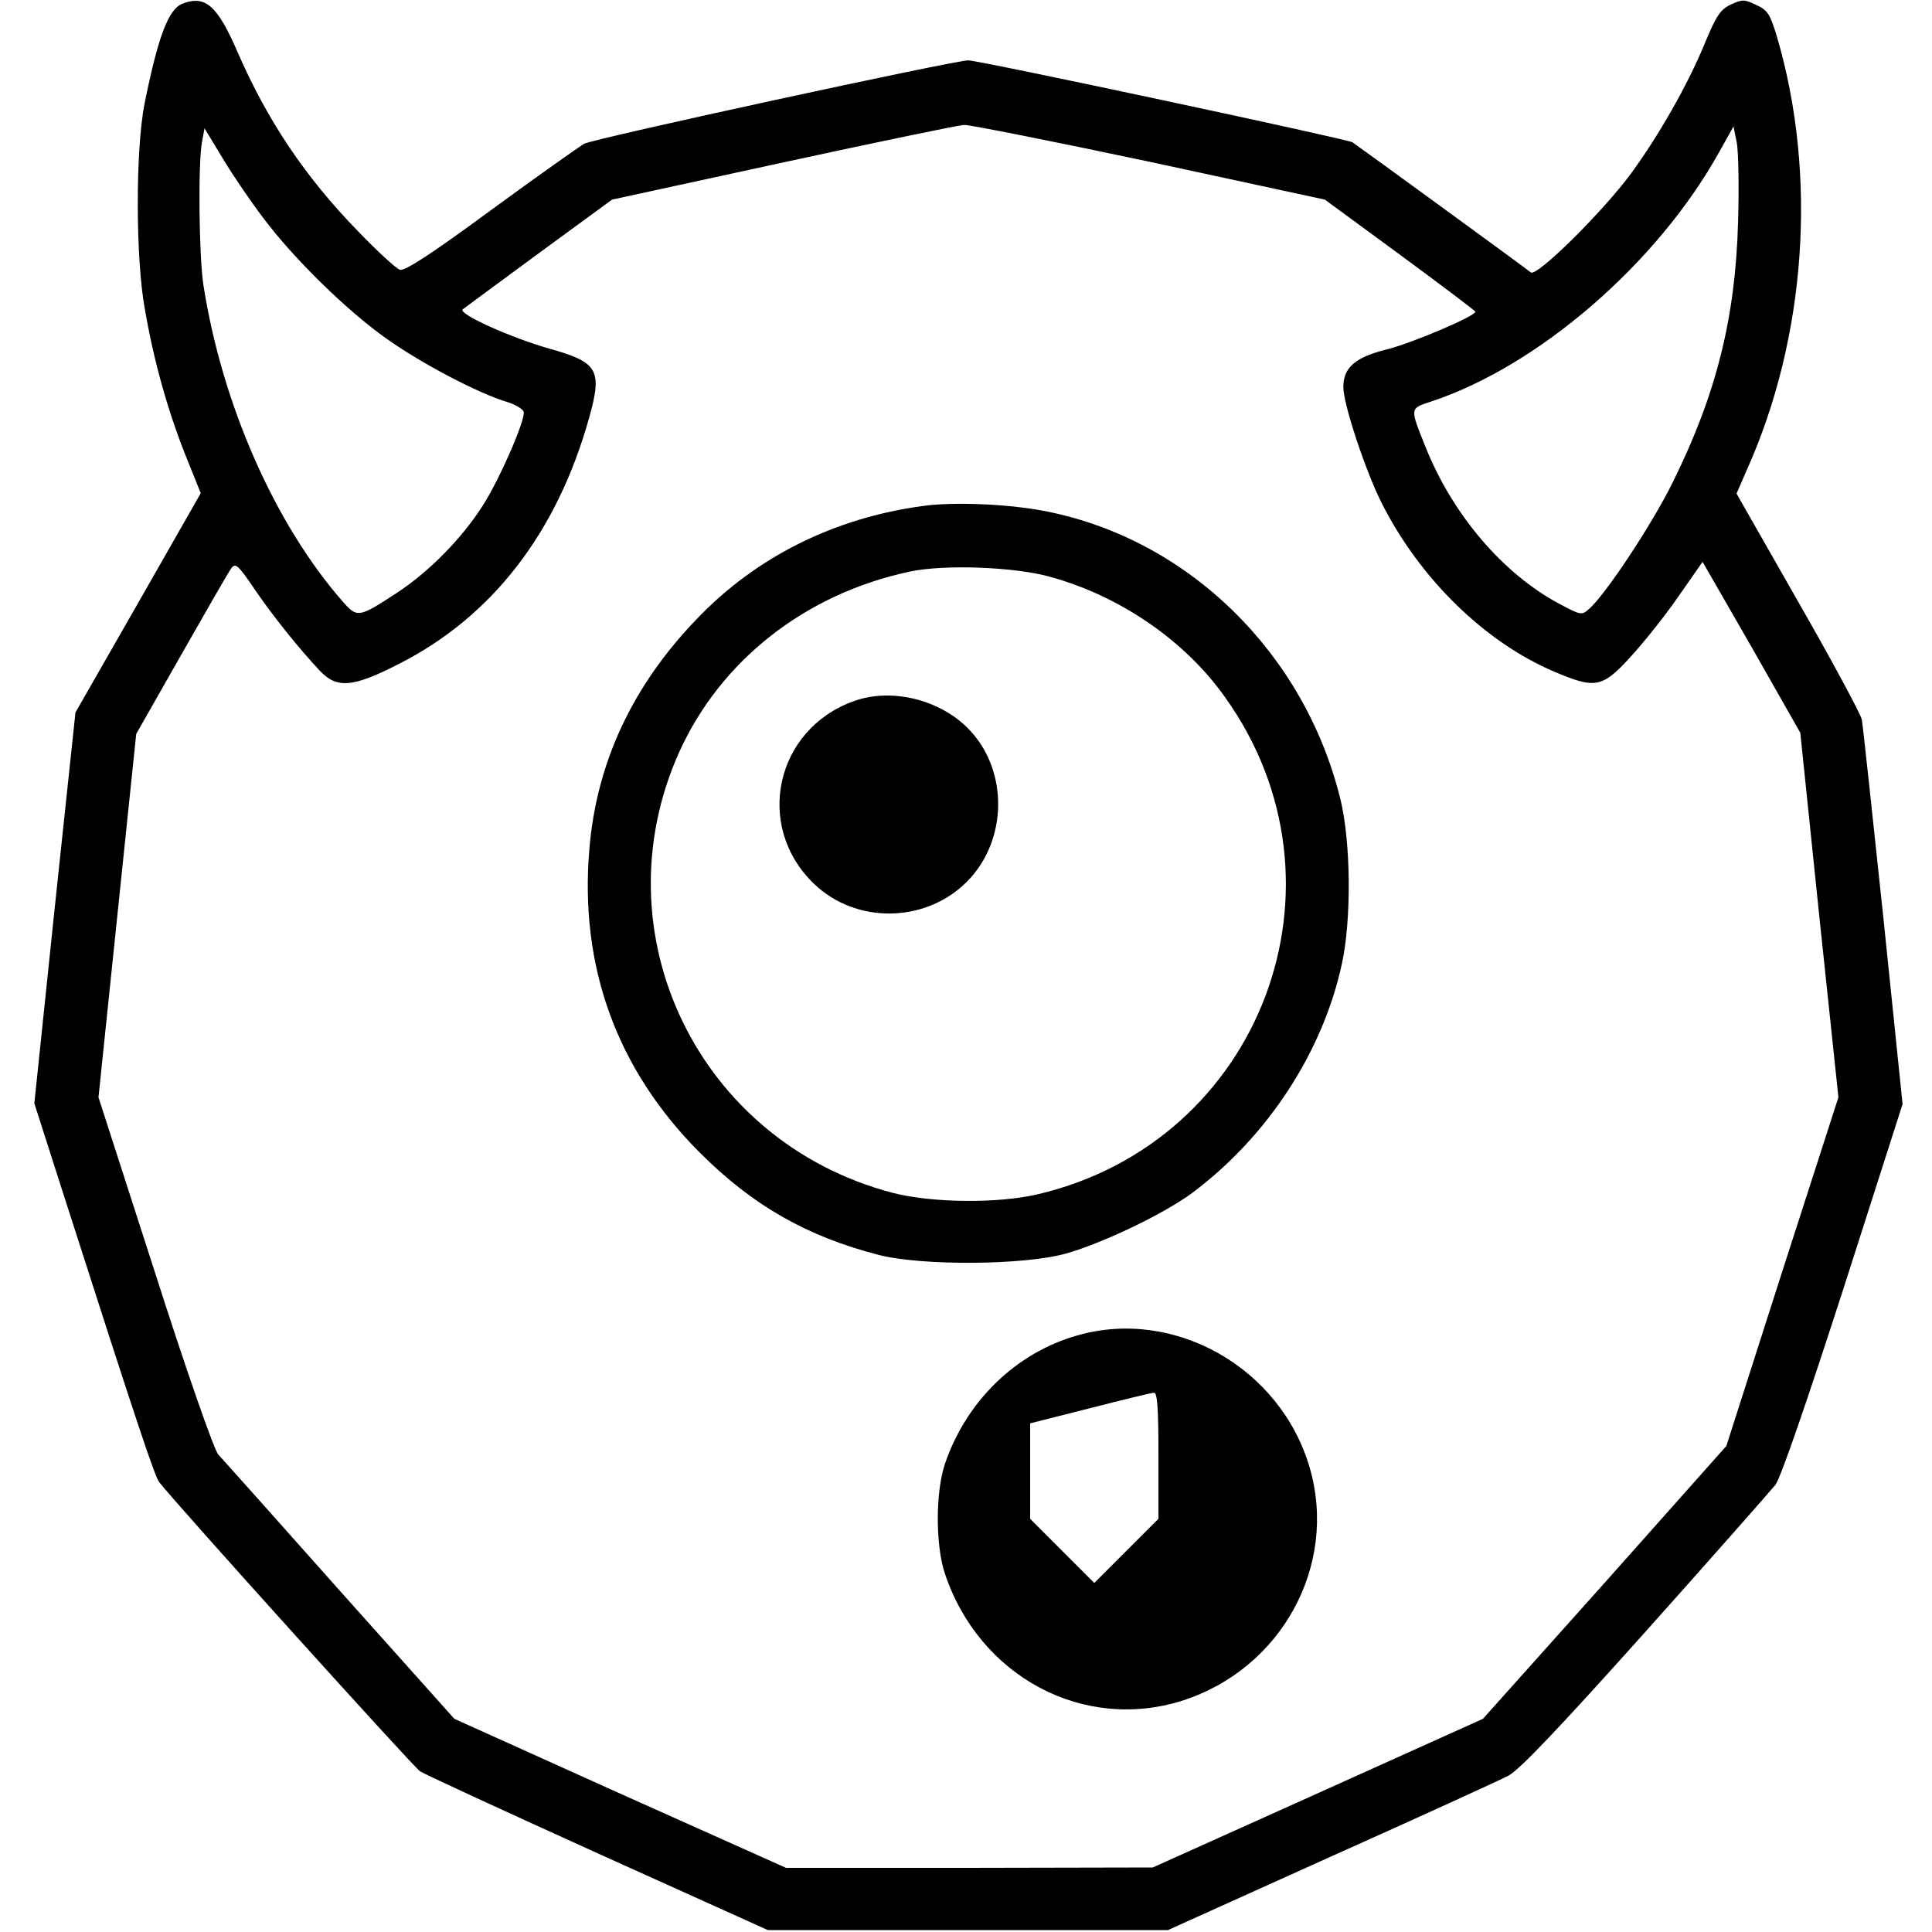
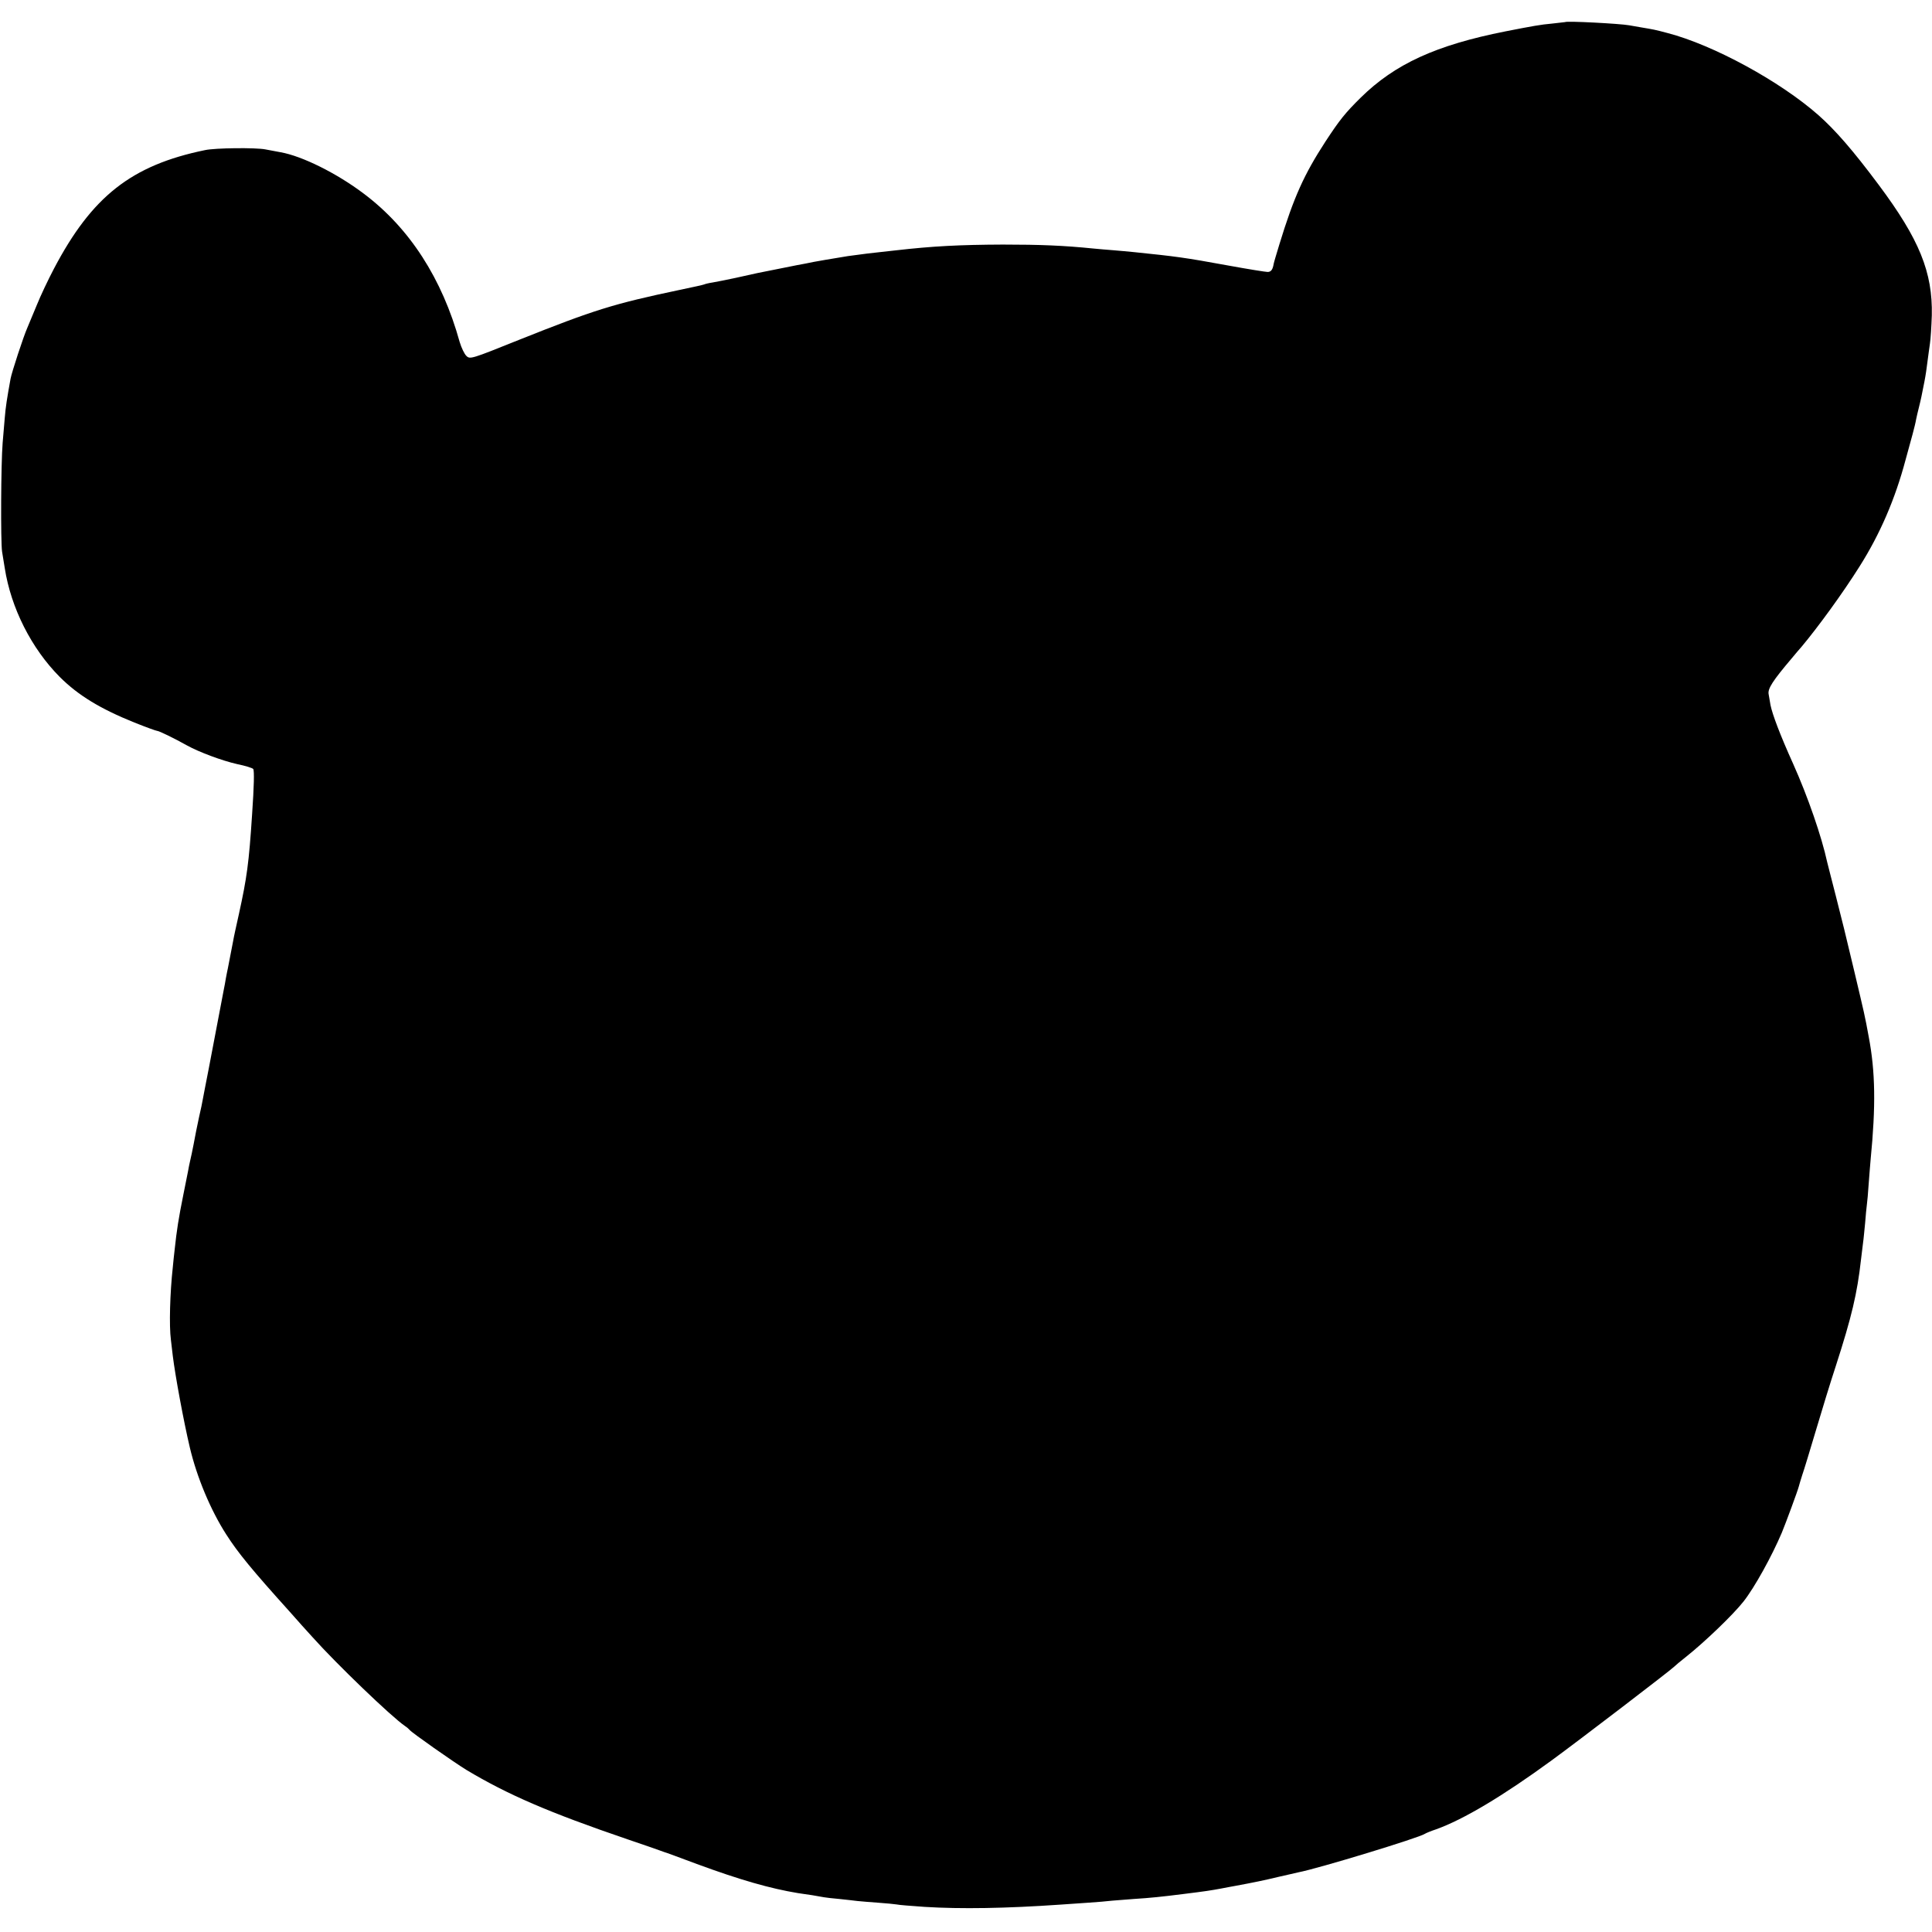
- <svg xmlns="http://www.w3.org/2000/svg" version="1.0" width="512pt" height="512pt" viewBox="0 0 512 512" preserveAspectRatio="xMidYMid meet">
-   <g transform="translate(0,512) scale(0.1,-0.1)" fill="#000000" stroke="none">
-     <path d="M483 5110 c-37 -15 -64 -87 -100 -265 -24 -122 -24 -410 1 -545 24 -139 61 -269 107 -385 l41 -102 -166 -291 -166 -290 -55 -518 -54 -518 74 -231 c202 -630 245 -757 257 -773 51 -65 674 -755 691 -766 12 -8 225 -106 472 -218 l450 -203 530 0 530 0 430 194 c237 106 449 203 472 215 29 15 131 122 363 381 177 198 332 374 345 390 14 18 84 222 180 519 l157 490 -51 495 c-29 273 -54 508 -57 524 -3 15 -79 156 -169 313 l-163 286 27 62 c158 352 188 782 80 1149 -18 59 -24 70 -55 84 -31 15 -37 15 -67 1 -28 -13 -39 -30 -70 -105 -45 -109 -121 -242 -194 -342 -75 -102 -250 -275 -266 -263 -24 19 -462 338 -473 345 -16 9 -989 217 -1018 217 -37 0 -992 -207 -1018 -221 -12 -7 -124 -86 -247 -176 -155 -114 -228 -162 -241 -158 -10 3 -60 49 -112 103 -140 144 -239 292 -318 473 -54 125 -86 153 -147 129z m2565 -419 l463 -100 199 -146 c110 -81 200 -149 200 -151 0 -12 -170 -84 -235 -100 -84 -21 -115 -48 -115 -100 0 -45 58 -220 101 -306 101 -201 274 -370 458 -448 108 -46 127 -43 201 38 34 37 92 109 127 160 l65 93 130 -226 129 -227 50 -483 51 -483 -149 -462 -148 -462 -322 -362 -323 -361 -437 -197 -438 -197 -486 -1 -486 0 -440 197 -439 198 -304 340 c-166 187 -312 350 -322 361 -11 13 -83 218 -168 484 l-149 462 50 482 50 481 120 211 c66 116 125 219 132 228 11 15 18 9 62 -56 50 -73 116 -155 172 -215 46 -49 88 -45 211 18 246 125 418 347 503 651 36 128 24 148 -105 184 -102 29 -242 92 -230 104 5 4 96 71 202 149 l194 142 451 98 c249 54 466 99 482 100 17 0 238 -44 493 -98z m-2350 -149 c80 -107 222 -246 327 -320 93 -66 244 -145 318 -167 23 -7 43 -19 45 -27 4 -22 -65 -181 -110 -250 -56 -87 -141 -173 -226 -229 -101 -66 -105 -67 -143 -24 -181 206 -321 525 -370 840 -12 79 -14 321 -4 377 l7 38 49 -81 c27 -45 75 -115 107 -157z m3908 -12 c-7 -253 -58 -456 -173 -688 -54 -110 -177 -296 -221 -335 -20 -18 -22 -18 -80 13 -148 79 -282 235 -354 415 -42 105 -43 102 15 121 284 94 599 366 763 661 l38 68 9 -45 c4 -25 6 -119 3 -210z" />
-     <path d="M2445 3779 c-235 -32 -442 -135 -600 -301 -170 -177 -264 -380 -283 -607 -27 -313 73 -586 293 -806 140 -140 284 -222 475 -271 115 -29 385 -27 495 4 99 28 261 106 335 161 199 149 345 372 396 606 26 119 24 324 -4 438 -95 385 -400 685 -775 761 -97 20 -247 27 -332 15z m343 -189 c184 -52 353 -169 458 -317 355 -495 97 -1179 -496 -1318 -107 -25 -281 -23 -385 4 -514 135 -781 687 -565 1168 110 243 334 419 610 478 92 20 283 13 378 -15z" />
-     <path d="M2263 3262 c-208 -74 -265 -331 -106 -484 111 -107 295 -105 405 5 111 111 111 302 0 410 -77 75 -202 104 -299 69z" />
-     <path d="M2855 1581 c-163 -46 -295 -175 -351 -341 -25 -75 -25 -215 0 -290 91 -273 367 -420 629 -337 263 84 413 358 338 617 -77 265 -358 425 -616 351z m215 -319 l0 -167 -85 -85 -85 -85 -85 85 -85 85 0 126 0 127 158 40 c86 22 163 41 170 41 9 1 12 -39 12 -167z" />
+ <svg xmlns="http://www.w3.org/2000/svg" version="1.0" width="1023pt" height="1023pt" viewBox="0 0 1023 1023" preserveAspectRatio="xMidYMid meet">
+   <g transform="translate(0,1023) scale(0.1,-0.1)" fill="#000000" stroke="none">
+     <path d="M8287 10113 c-1 0 -32 -4 -70 -8 -58 -5 -102 -13 -245 -41 -369 -73 -586 -173 -767 -351 -82 -81 -111 -117 -187 -233 -113 -174 -167 -293 -244 -545 -15 -49 -29 -96 -30 -103 -5 -30 -14 -42 -32 -42 -10 0 -104 15 -208 34 -235 43 -276 48 -499 71 -27 3 -77 7 -110 10 -33 2 -80 7 -105 9 -158 16 -282 21 -480 21 -227 -1 -370 -8 -570 -31 -30 -3 -71 -8 -90 -10 -32 -3 -70 -8 -160 -20 -50 -8 -195 -32 -222 -39 -13 -2 -34 -7 -48 -9 -14 -3 -61 -12 -105 -21 -44 -9 -91 -18 -105 -21 -14 -3 -65 -14 -113 -25 -48 -10 -105 -22 -125 -25 -20 -3 -40 -8 -43 -10 -4 -2 -62 -15 -130 -29 -351 -74 -451 -105 -852 -265 -251 -101 -258 -103 -277 -85 -11 10 -27 44 -36 74 -93 336 -265 603 -507 785 -144 109 -328 200 -442 220 -16 3 -52 10 -80 15 -51 10 -266 8 -320 -4 -389 -80 -598 -245 -799 -627 -30 -57 -71 -143 -91 -193 -20 -49 -43 -103 -50 -120 -21 -47 -83 -237 -89 -270 -19 -105 -26 -148 -31 -210 -3 -38 -8 -97 -11 -130 -9 -110 -11 -522 -3 -576 5 -30 11 -69 14 -86 33 -213 142 -427 291 -577 98 -98 215 -169 396 -242 60 -24 115 -44 120 -44 10 0 90 -39 158 -77 63 -35 186 -81 266 -99 44 -9 82 -21 85 -26 6 -10 4 -93 -6 -238 -17 -262 -28 -339 -70 -530 -14 -63 -28 -126 -30 -140 -4 -22 -13 -67 -28 -145 -3 -11 -7 -36 -11 -55 -3 -19 -8 -46 -11 -60 -12 -62 -27 -141 -40 -210 -8 -41 -26 -136 -40 -210 -15 -74 -28 -146 -31 -160 -2 -14 -11 -56 -20 -95 -14 -66 -17 -81 -29 -145 -7 -35 -12 -61 -19 -90 -3 -14 -8 -36 -10 -50 -3 -14 -14 -70 -25 -125 -26 -129 -35 -188 -46 -290 -3 -27 -8 -70 -10 -95 -15 -136 -20 -310 -10 -385 3 -22 7 -60 10 -85 13 -105 57 -344 90 -484 37 -157 110 -332 193 -461 62 -97 135 -186 336 -409 39 -44 93 -105 121 -135 125 -140 417 -421 489 -470 12 -8 23 -18 26 -22 11 -14 230 -168 300 -211 219 -131 436 -225 855 -368 83 -28 157 -54 165 -57 8 -3 20 -7 25 -9 6 -1 84 -30 175 -64 228 -84 389 -130 535 -154 17 -2 50 -8 75 -11 25 -4 53 -9 63 -11 10 -2 46 -6 80 -9 34 -4 78 -8 98 -11 19 -2 69 -6 110 -9 41 -3 84 -7 96 -9 11 -3 79 -8 149 -13 193 -12 431 -8 719 12 33 2 98 7 145 10 47 3 105 8 130 11 25 2 77 6 115 9 82 5 150 12 260 26 121 15 146 19 200 29 28 5 61 12 75 14 97 18 156 30 230 48 47 11 94 21 105 24 105 20 640 183 670 204 6 4 33 15 60 24 145 52 354 177 610 364 144 105 634 480 650 497 6 6 33 29 60 50 101 80 251 224 307 295 59 75 150 240 203 365 20 48 85 224 90 245 2 8 10 35 18 60 9 25 41 131 72 235 31 105 78 258 105 340 85 263 114 386 134 565 4 30 9 71 11 90 3 19 7 67 11 105 3 39 7 81 9 95 2 14 7 66 10 115 4 50 8 106 10 125 28 284 25 466 -10 650 -21 115 -23 121 -76 345 -28 116 -52 217 -54 225 -2 8 -22 87 -44 175 -23 88 -43 169 -46 180 -29 134 -102 346 -180 520 -70 155 -110 262 -120 311 -3 16 -7 42 -10 58 -6 29 22 72 123 191 18 22 41 49 51 60 88 105 219 285 307 425 109 172 189 358 244 565 12 44 29 105 37 135 8 30 17 66 19 80 3 14 9 41 14 60 5 19 11 46 14 60 3 14 10 50 16 80 6 30 13 78 16 105 4 28 9 70 13 95 4 25 8 92 10 150 5 228 -66 403 -281 691 -138 185 -230 290 -319 369 -204 180 -557 372 -799 435 -71 19 -75 19 -140 30 -25 4 -53 9 -63 11 -50 9 -334 24 -340 17z" />
  </g>
</svg>
